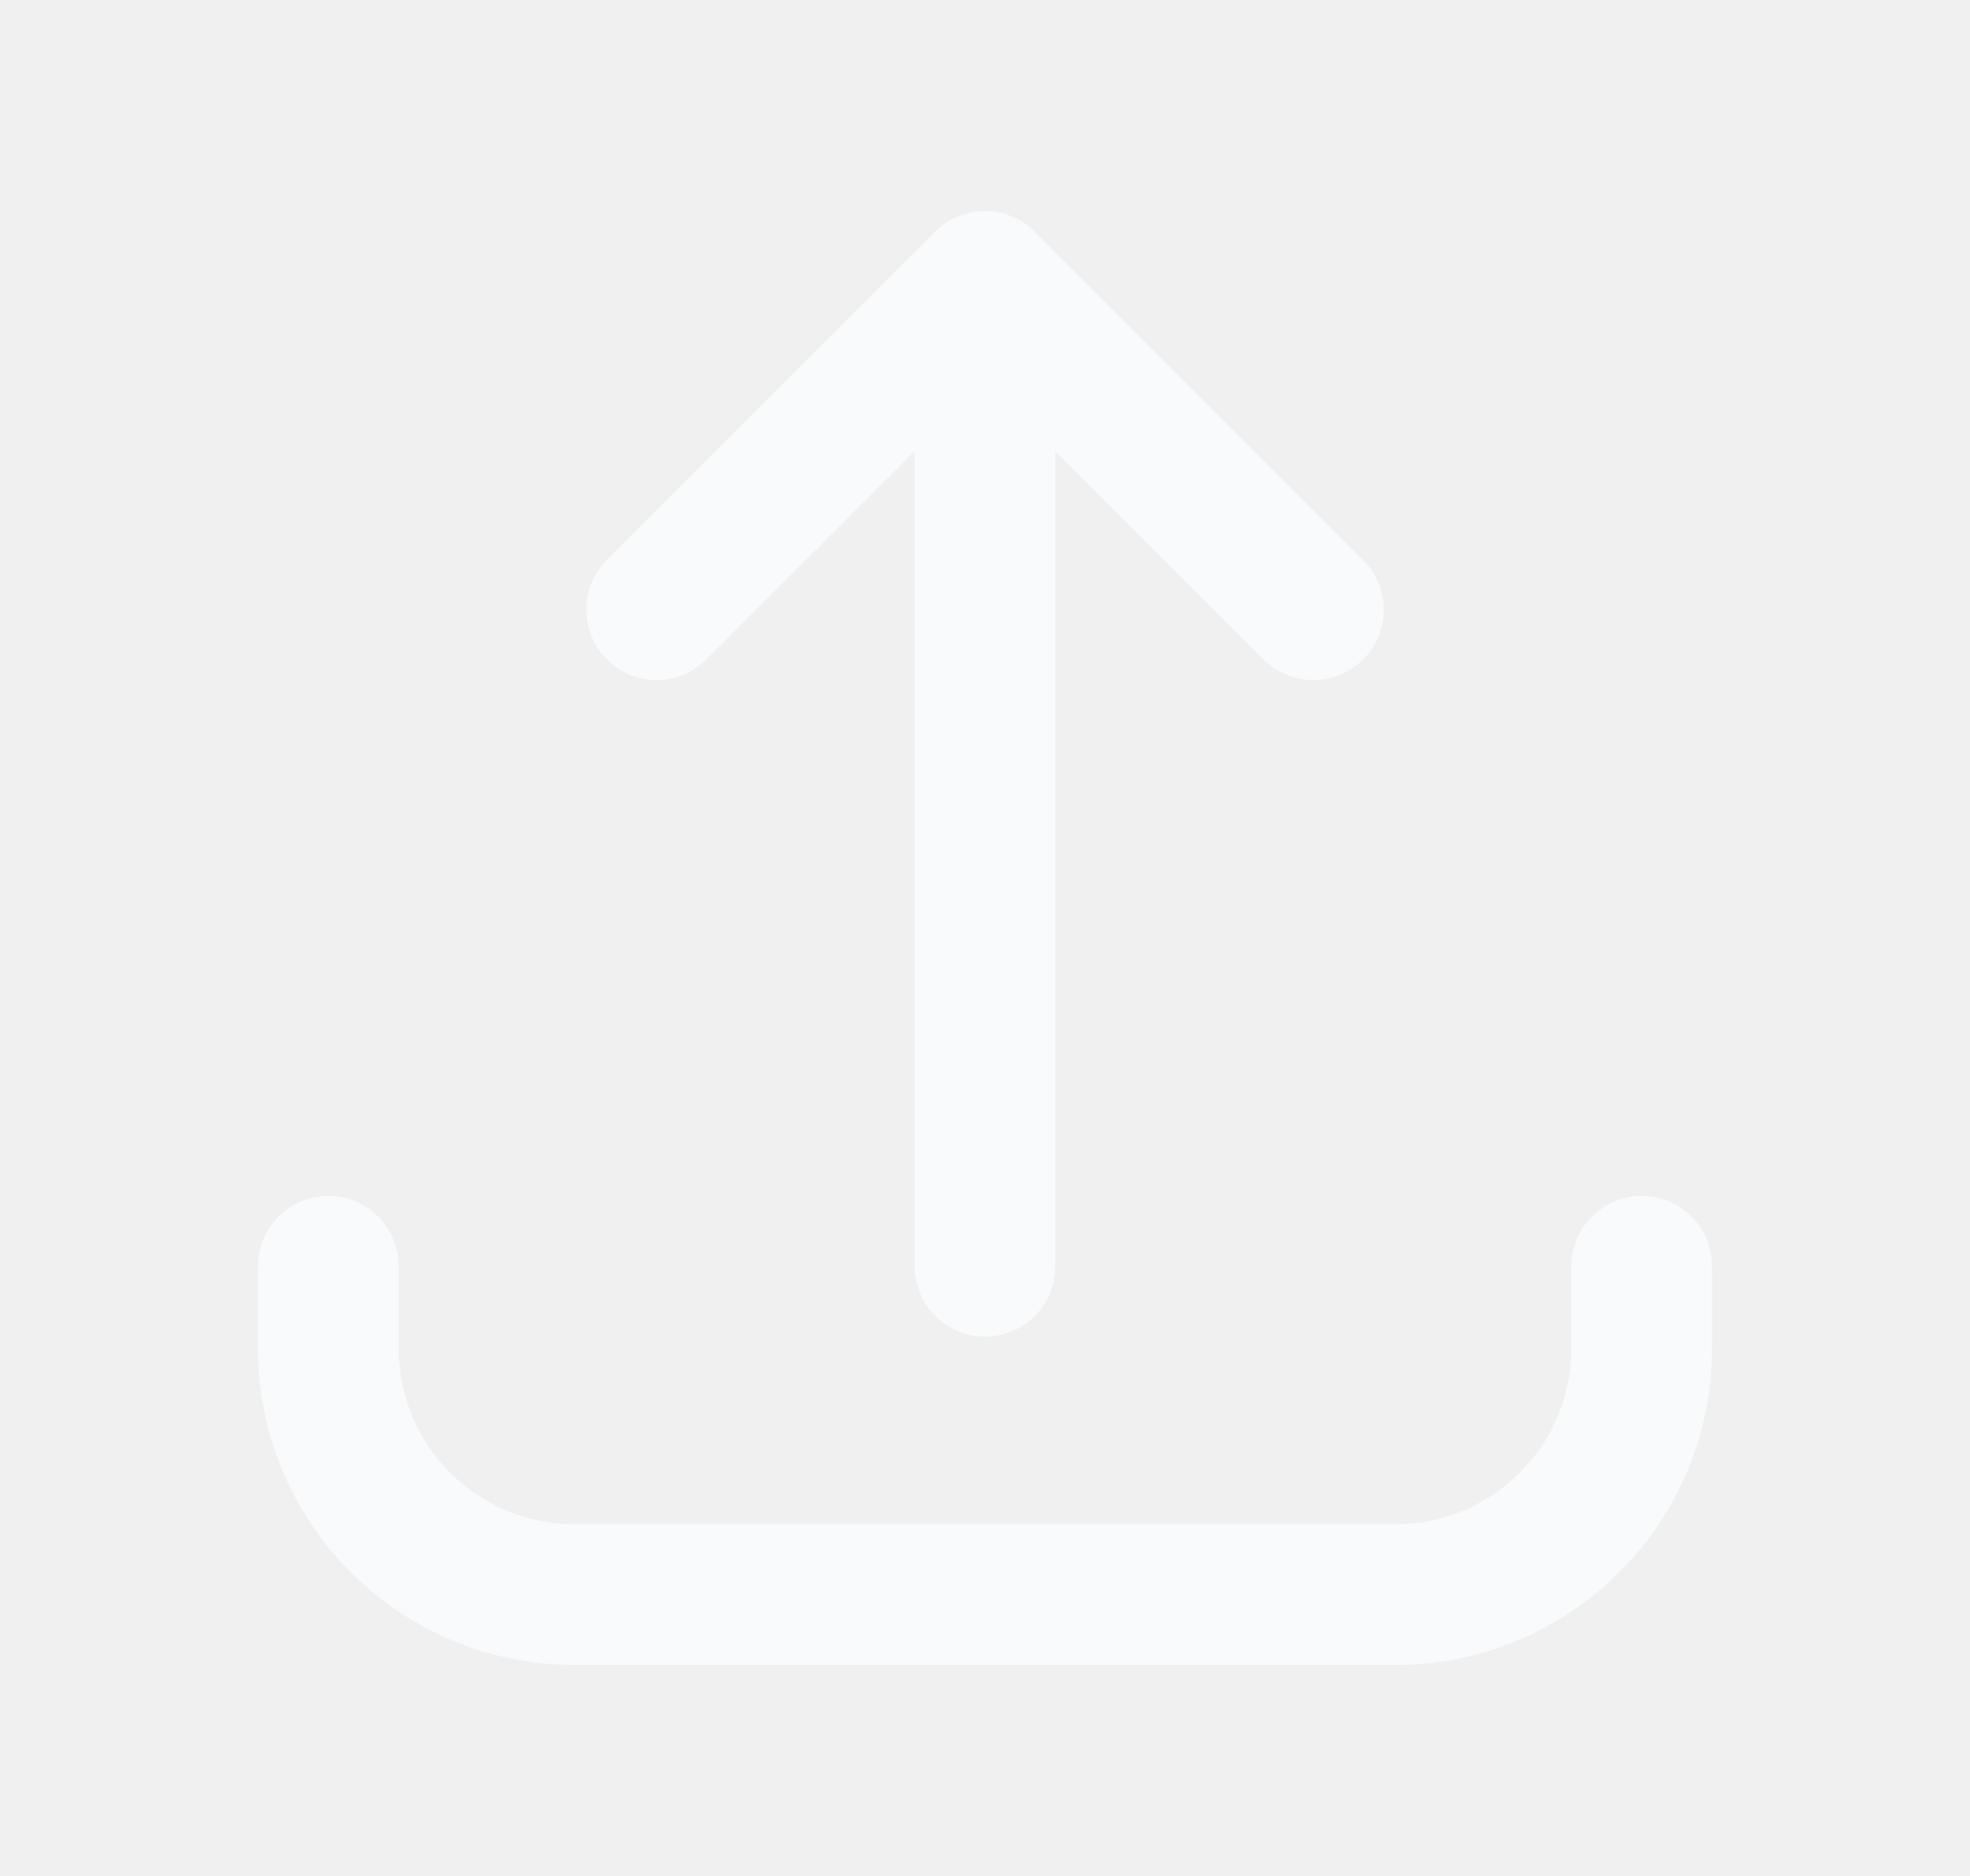
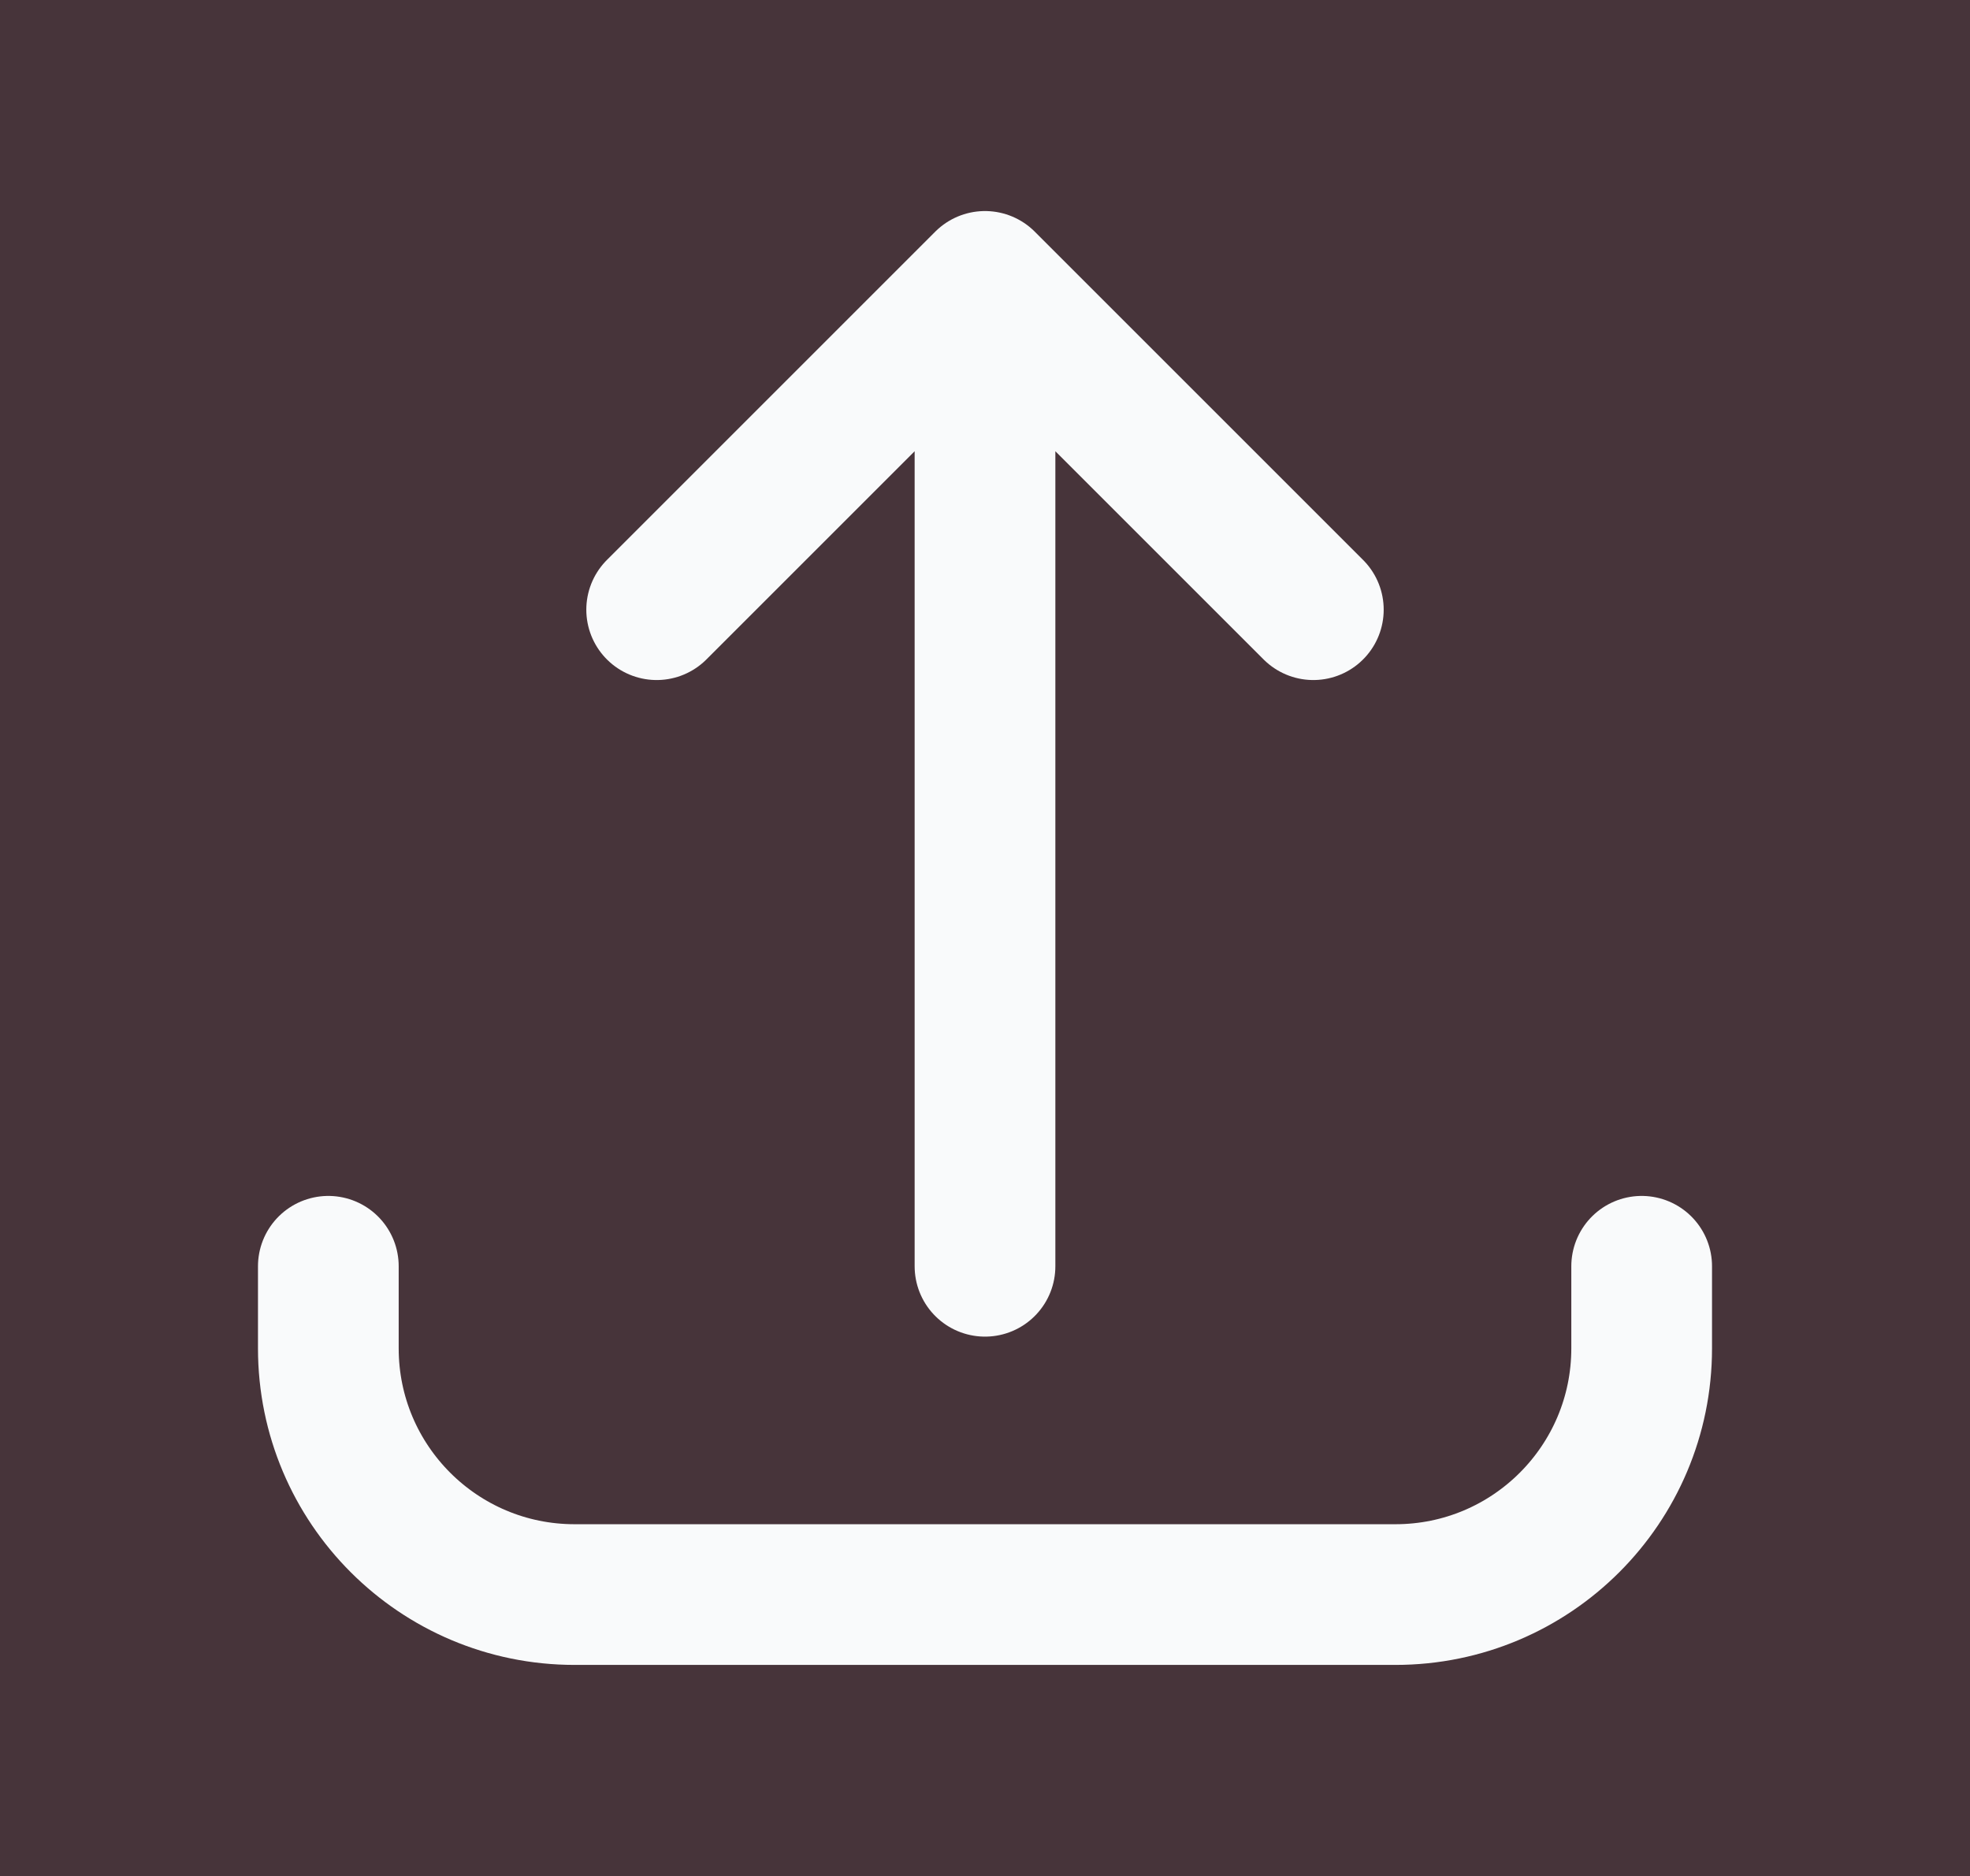
<svg xmlns="http://www.w3.org/2000/svg" width="21" height="20" viewBox="0 0 21 20" fill="none">
-   <path d="M3.5 13.5L3.5 14.375C3.5 15.825 4.675 17 6.125 17L14.875 17C16.325 17 17.5 15.825 17.5 14.375L17.5 13.5M14 6.5L10.5 3M10.5 3L7 6.5M10.5 3L10.5 13.5" stroke="#F9FAFB" stroke-width="1.5" stroke-linecap="round" stroke-linejoin="round" />
+   <rect width="21" height="20" fill="#E5E5E5" />
+   <g clip-path="url(#clip0_5684_2)">
+     <rect width="1440" height="1024" transform="translate(-661 -607)" fill="white" />
+     <rect x="-340.5" y="-421.5" width="599" height="806" rx="7.5" fill="white" />
+     <rect x="-340.5" y="-421.5" width="599" height="806" rx="7.5" stroke="#E5E7EB" />
+     <g filter="url(#filter0_d_5684_2)">
+       <rect x="-309" y="-14" width="536" height="48" rx="8" fill="#47343A" />
+       <rect x="-308.5" y="-13.5" width="535" height="47" rx="7.5" stroke="#47343A" />
+       <path d="M3.5 13.5L3.5 14.375C3.5 15.825 4.675 17 6.125 17L14.875 17C16.325 17 17.5 15.825 17.5 14.375L17.5 13.5M14 6.5L10.5 3M10.5 3L7 6.5M10.5 3L10.5 13.5" stroke="#F9FAFB" stroke-width="1.5" stroke-linecap="round" stroke-linejoin="round" />
+     </g>
+   </g>
+   <defs>
+     <filter id="filter0_d_5684_2" x="-315" y="-18" width="548" height="60" filterUnits="userSpaceOnUse" color-interpolation-filters="sRGB">
+       <feFlood flood-opacity="0" result="BackgroundImageFix" />
+       <feColorMatrix in="SourceAlpha" type="matrix" values="0 0 0 0 0 0 0 0 0 0 0 0 0 0 0 0 0 0 127 0" result="hardAlpha" />
+       <feOffset dy="2" />
+       <feGaussianBlur stdDeviation="3" />
+       <feColorMatrix type="matrix" values="0 0 0 0 0.063 0 0 0 0 0.094 0 0 0 0 0.157 0 0 0 0.06 0" />
+       <feBlend mode="normal" in2="BackgroundImageFix" result="effect1_dropShadow_5684_2" />
+       <feBlend mode="normal" in="SourceGraphic" in2="effect1_dropShadow_5684_2" result="shape" />
+     </filter>
+     <clipPath id="clip0_5684_2">
+       <rect width="1440" height="1024" fill="white" transform="translate(-661 -607)" />
+     </clipPath>
+   </defs>
</svg>
